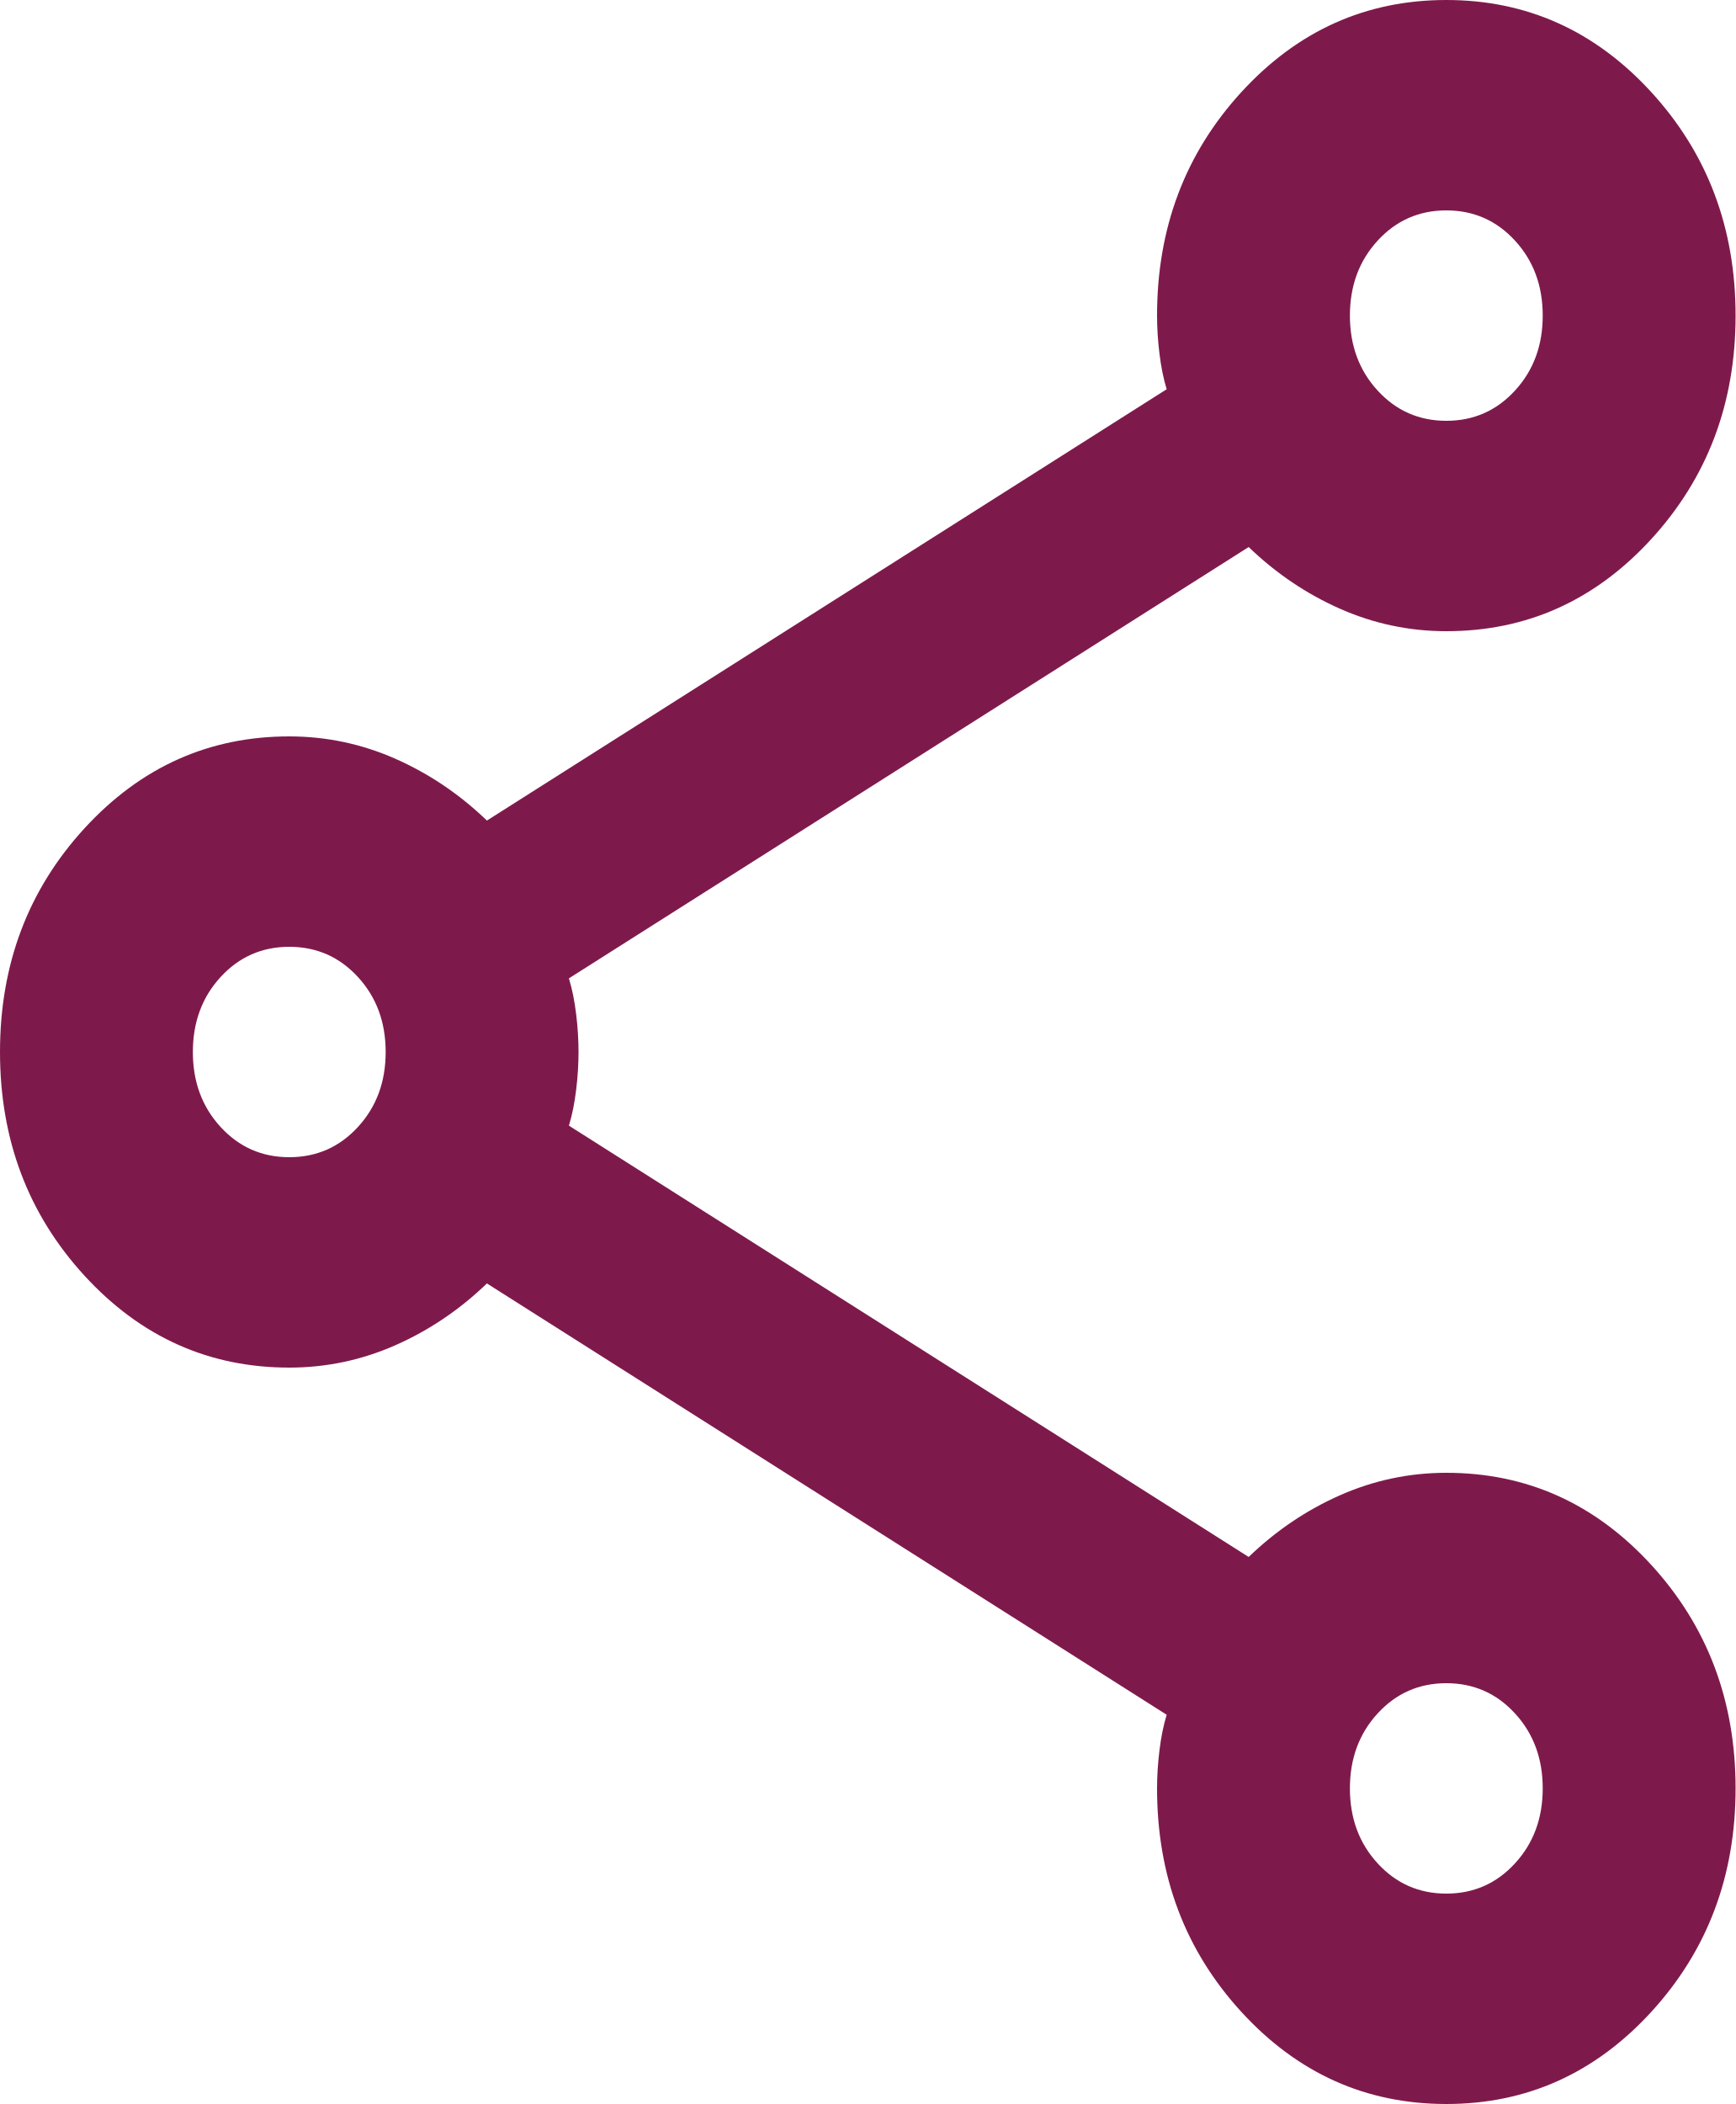
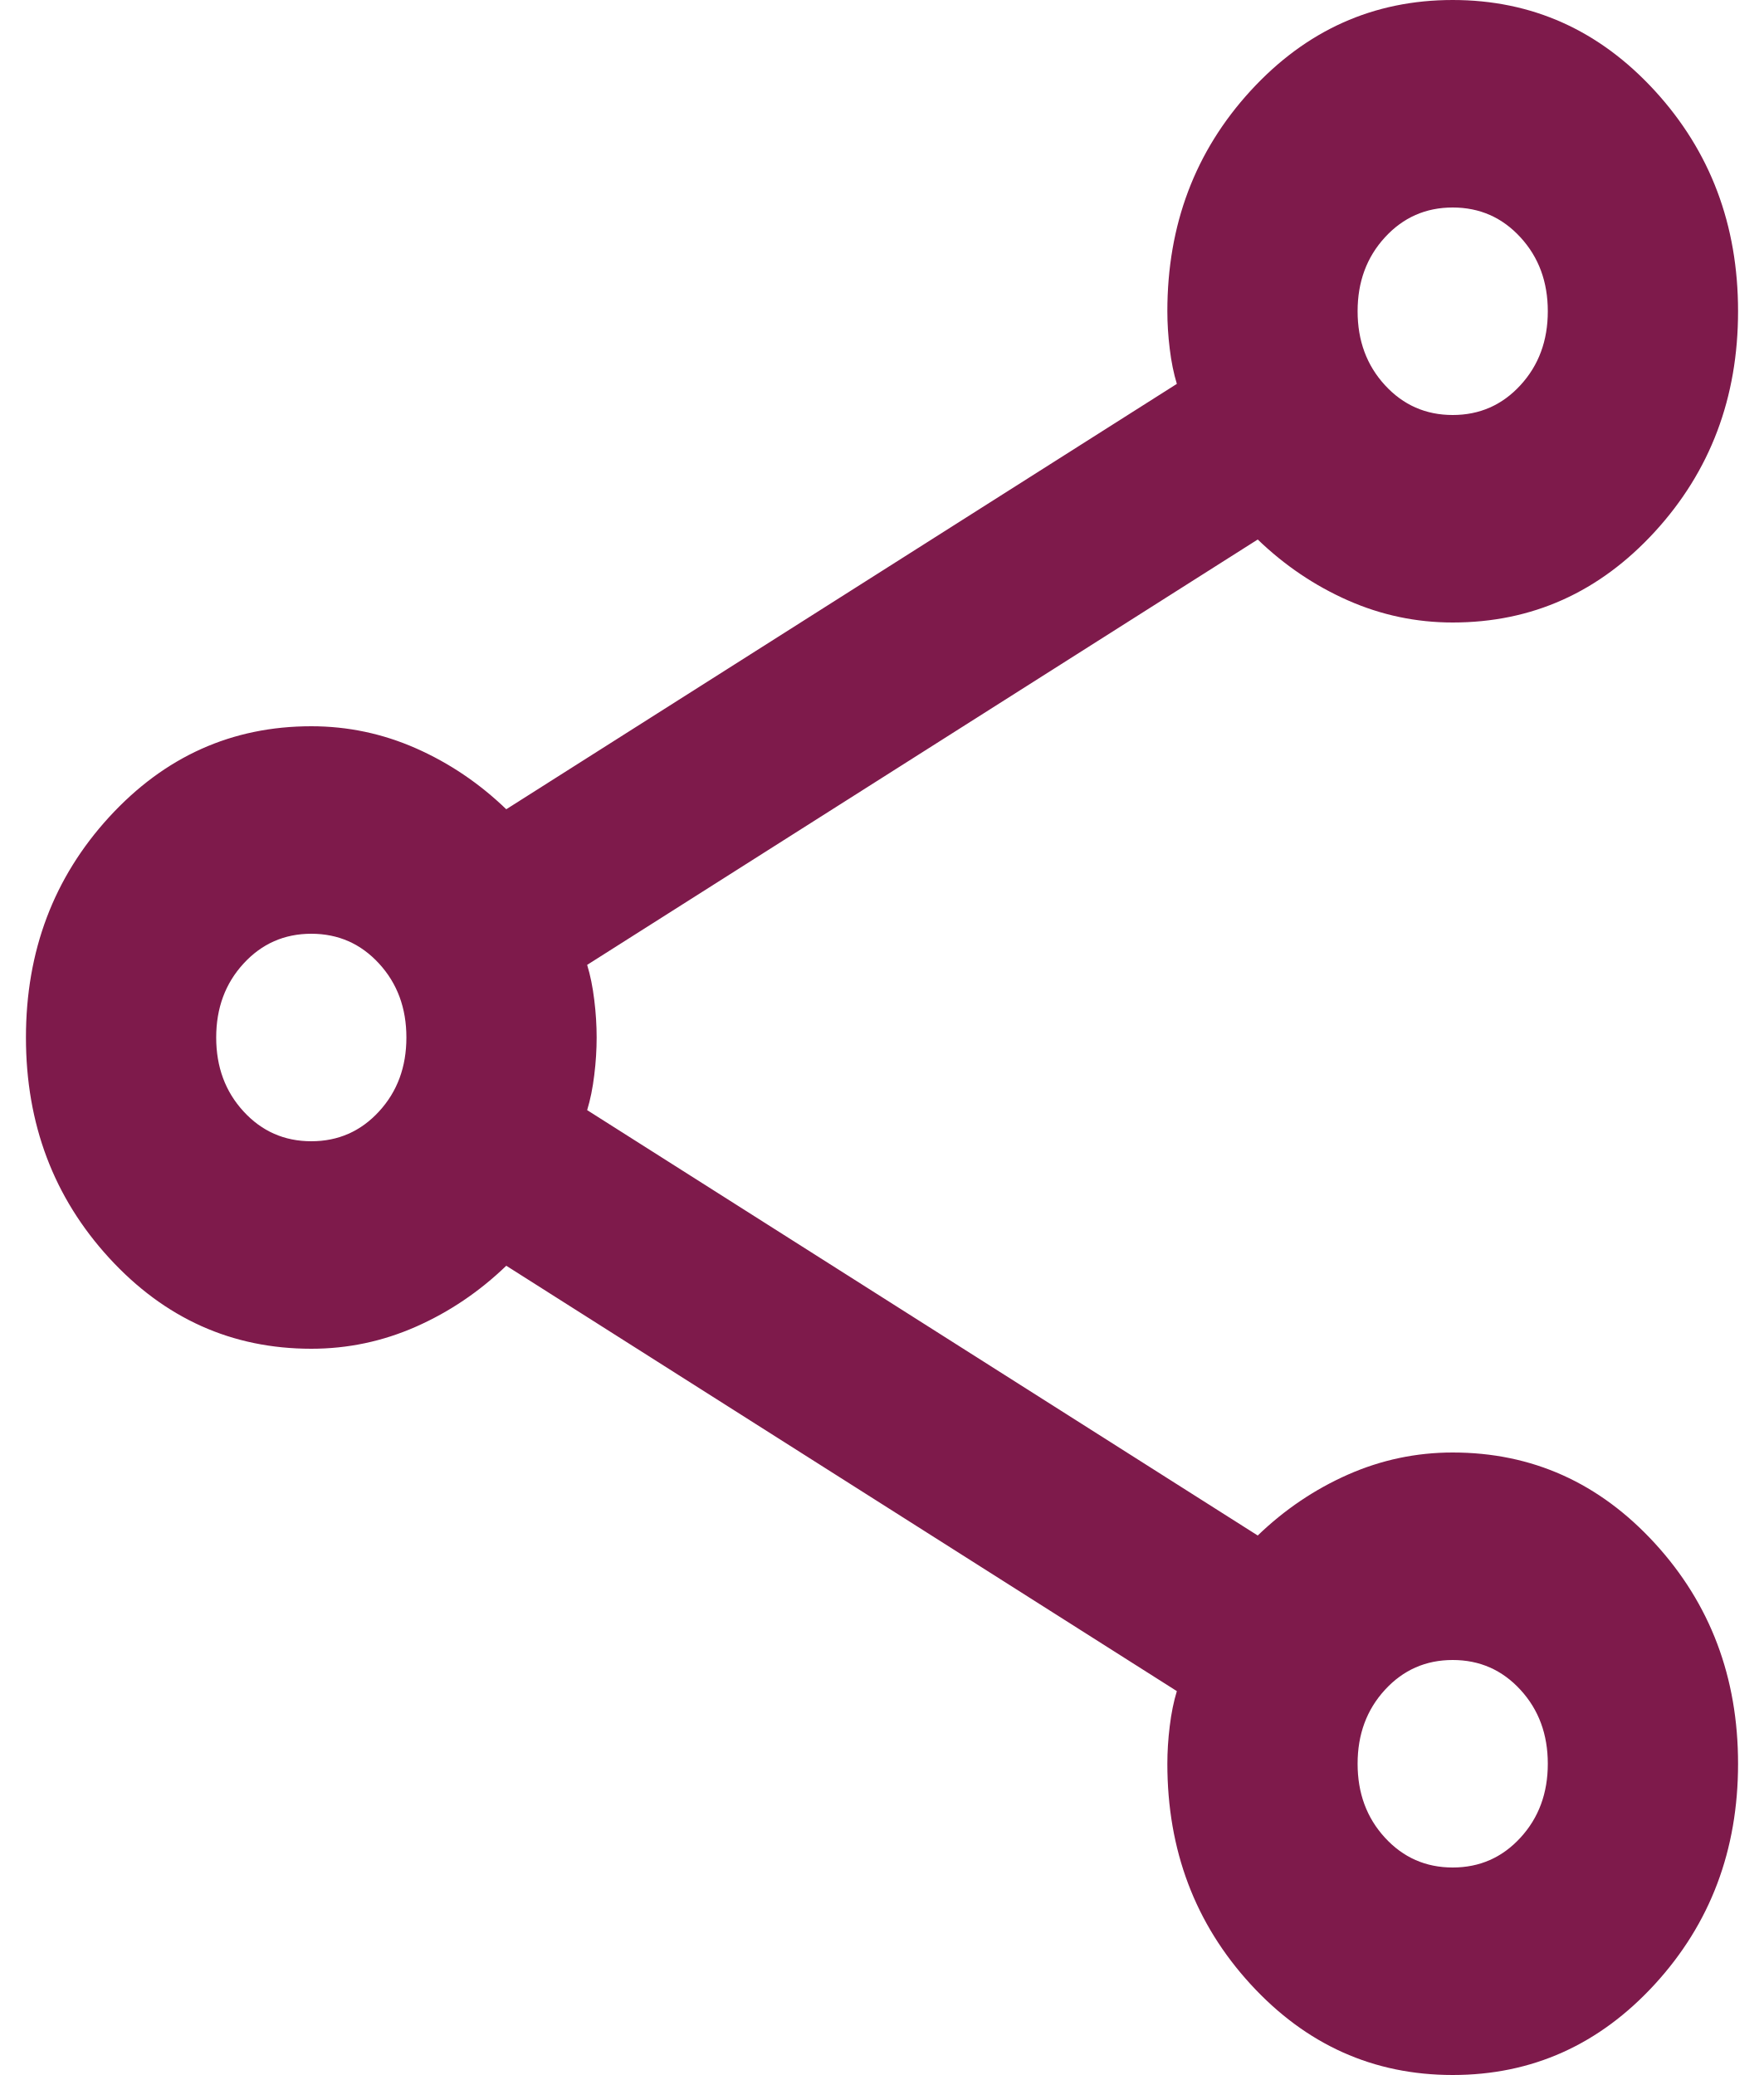
- <svg xmlns="http://www.w3.org/2000/svg" width="33" height="40" viewBox="0 0 33 40" fill="none">
+ <svg xmlns="http://www.w3.org/2000/svg" width="17" height="20" viewBox="0 0 33 40" fill="none">
  <path d="M27.5 40C25.972 40 24.674 39.417 23.604 38.25C22.535 37.083 22 35.667 22 34C22 33.767 22.015 33.525 22.046 33.275C22.076 33.025 22.122 32.8 22.183 32.6L9.258 24.4C8.739 24.9 8.158 25.292 7.517 25.575C6.875 25.858 6.203 26 5.5 26C3.972 26 2.674 25.417 1.604 24.25C0.535 23.083 0 21.667 0 20C0 18.333 0.535 16.917 1.604 15.75C2.674 14.583 3.972 14 5.5 14C6.203 14 6.875 14.142 7.517 14.425C8.158 14.708 8.739 15.1 9.258 15.6L22.183 7.4C22.122 7.2 22.076 6.975 22.046 6.725C22.015 6.475 22 6.233 22 6C22 4.333 22.535 2.917 23.604 1.75C24.674 0.583 25.972 0 27.5 0C29.028 0 30.326 0.583 31.396 1.75C32.465 2.917 33 4.333 33 6C33 7.667 32.465 9.083 31.396 10.25C30.326 11.417 29.028 12 27.5 12C26.797 12 26.125 11.858 25.483 11.575C24.842 11.292 24.261 10.9 23.742 10.4L10.817 18.6C10.878 18.8 10.924 19.025 10.954 19.275C10.985 19.525 11 19.767 11 20C11 20.233 10.985 20.475 10.954 20.725C10.924 20.975 10.878 21.2 10.817 21.4L23.742 29.6C24.261 29.1 24.842 28.708 25.483 28.425C26.125 28.142 26.797 28 27.5 28C29.028 28 30.326 28.583 31.396 29.75C32.465 30.917 33 32.333 33 34C33 35.667 32.465 37.083 31.396 38.25C30.326 39.417 29.028 40 27.5 40ZM27.5 8C28.019 8 28.455 7.808 28.806 7.425C29.158 7.042 29.333 6.567 29.333 6C29.333 5.433 29.158 4.958 28.806 4.575C28.455 4.192 28.019 4 27.5 4C26.981 4 26.545 4.192 26.194 4.575C25.842 4.958 25.667 5.433 25.667 6C25.667 6.567 25.842 7.042 26.194 7.425C26.545 7.808 26.981 8 27.5 8ZM5.5 22C6.019 22 6.455 21.808 6.806 21.425C7.158 21.042 7.333 20.567 7.333 20C7.333 19.433 7.158 18.958 6.806 18.575C6.455 18.192 6.019 18 5.5 18C4.981 18 4.545 18.192 4.194 18.575C3.842 18.958 3.667 19.433 3.667 20C3.667 20.567 3.842 21.042 4.194 21.425C4.545 21.808 4.981 22 5.5 22ZM27.5 36C28.019 36 28.455 35.808 28.806 35.425C29.158 35.042 29.333 34.567 29.333 34C29.333 33.433 29.158 32.958 28.806 32.575C28.455 32.192 28.019 32 27.5 32C26.981 32 26.545 32.192 26.194 32.575C25.842 32.958 25.667 33.433 25.667 34C25.667 34.567 25.842 35.042 26.194 35.425C26.545 35.808 26.981 36 27.5 36Z" fill="#7E1A4B" />
</svg>
